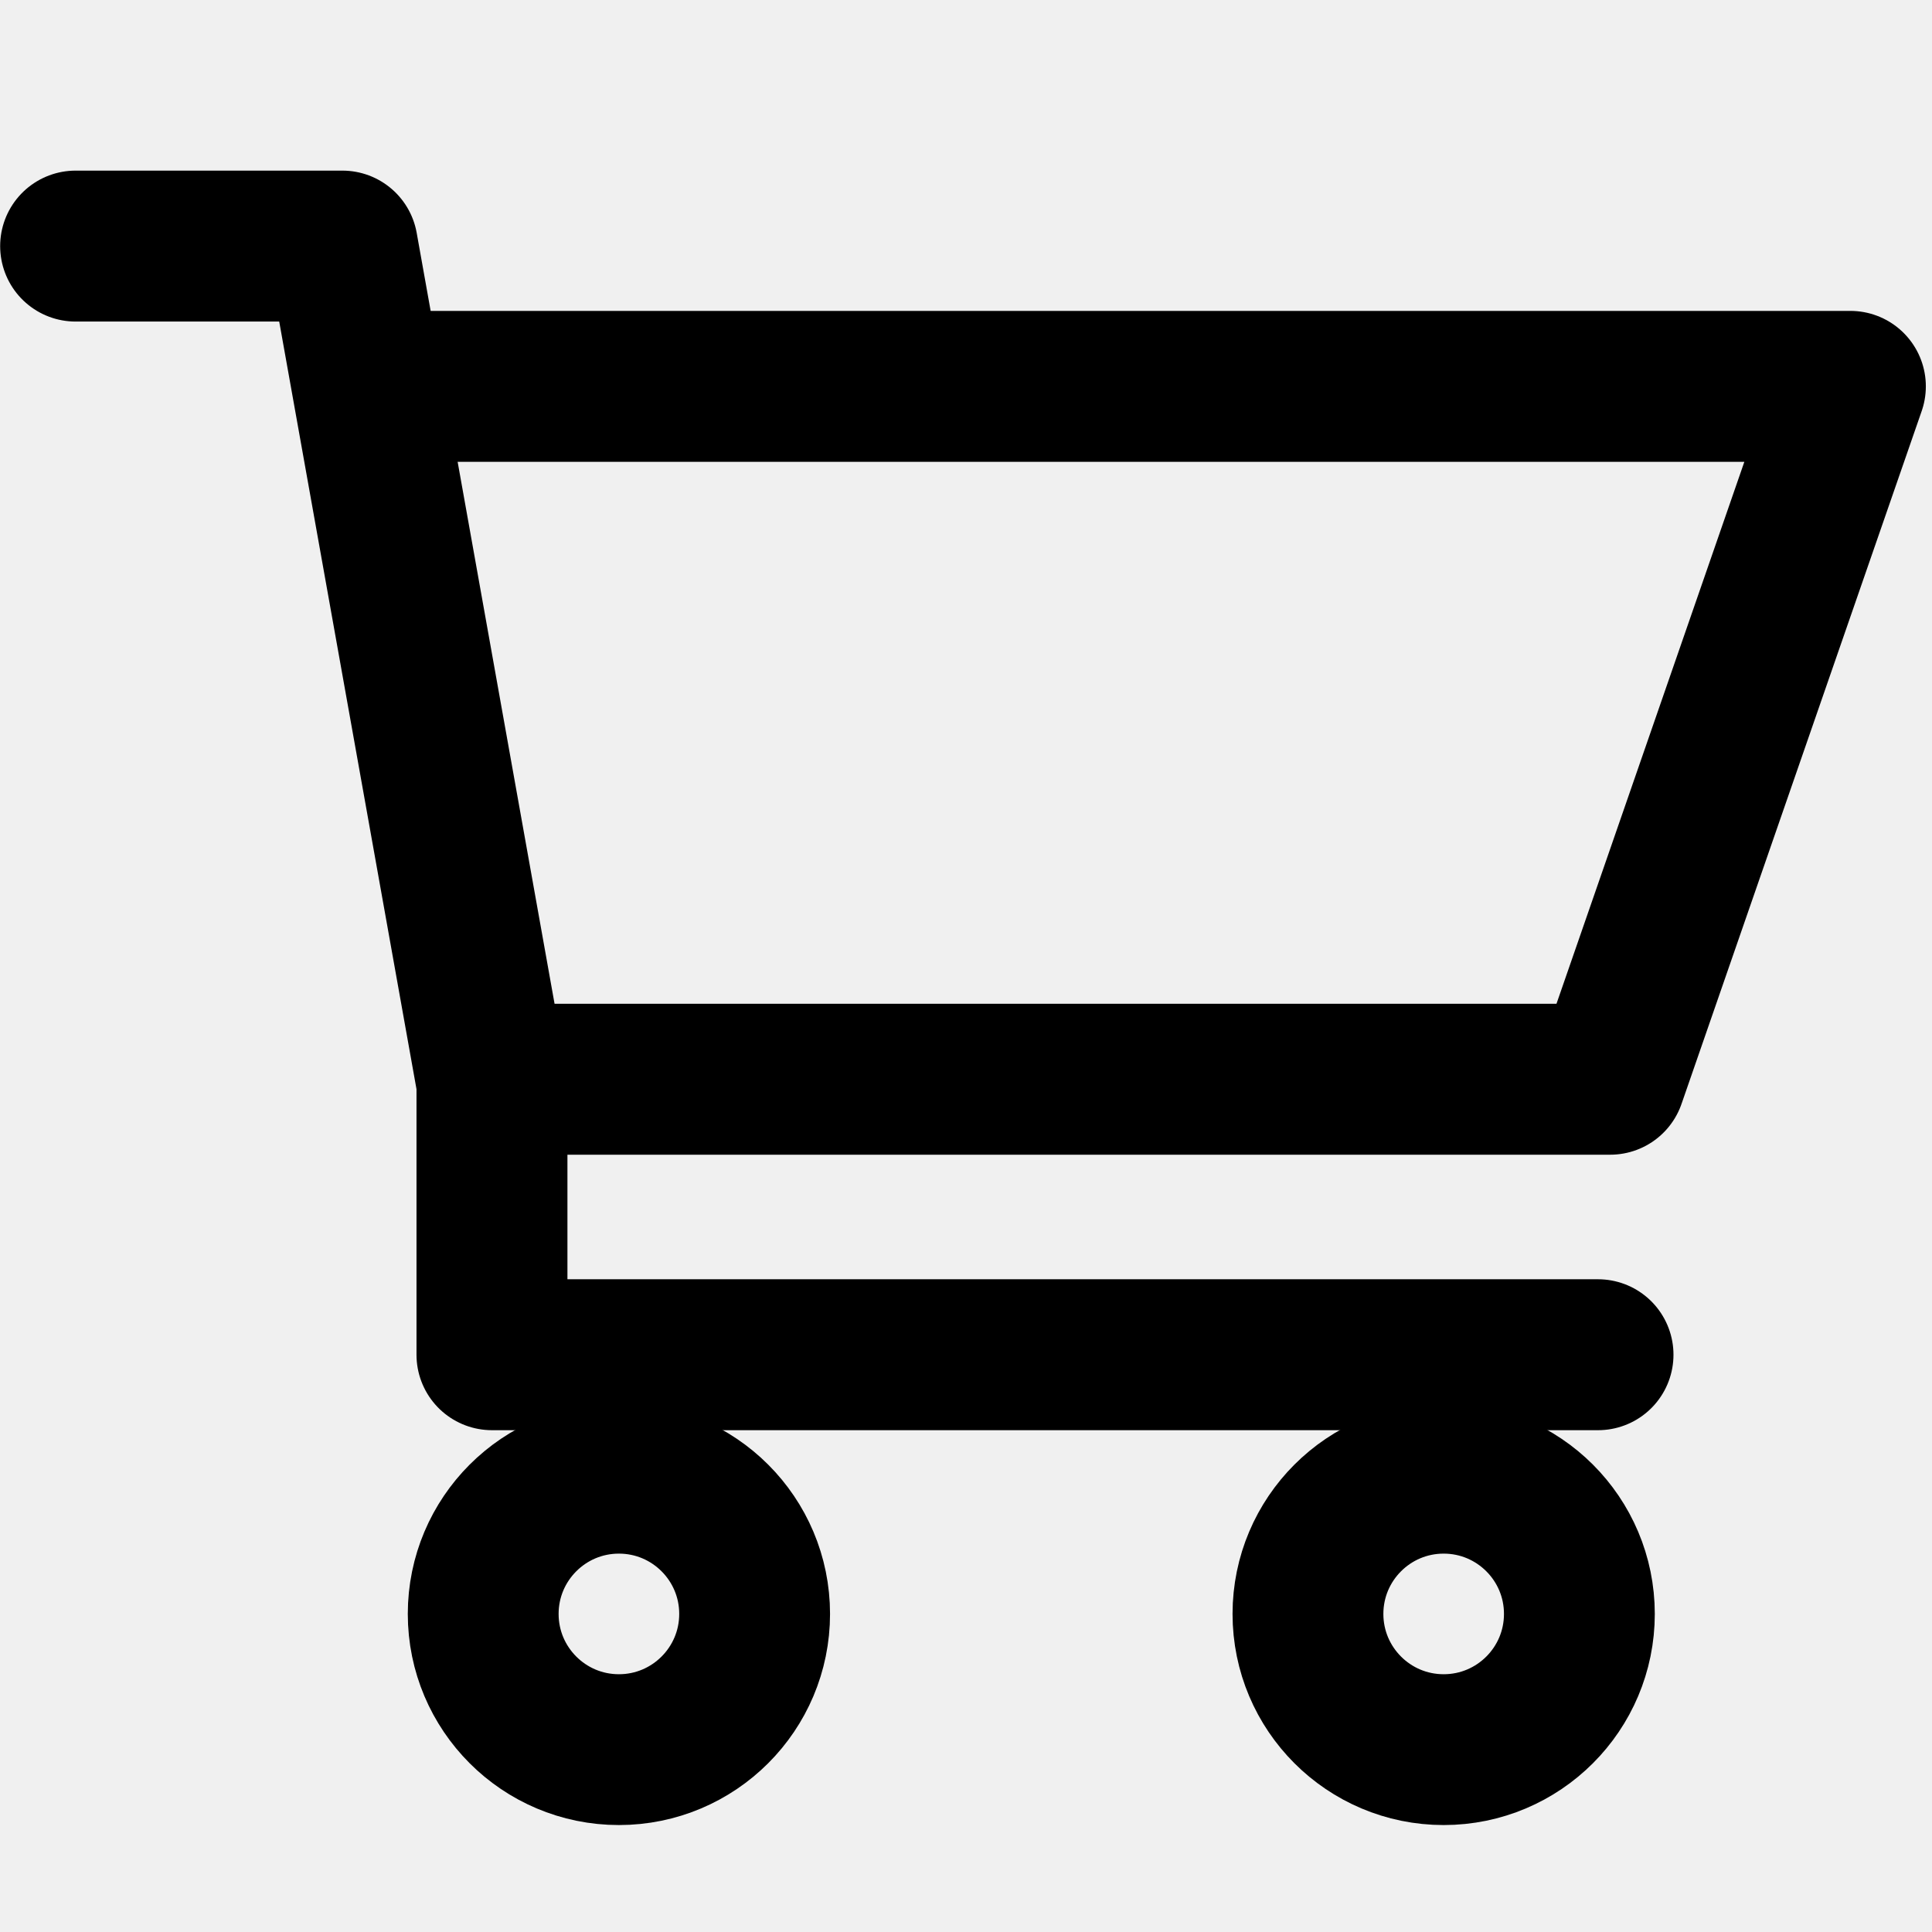
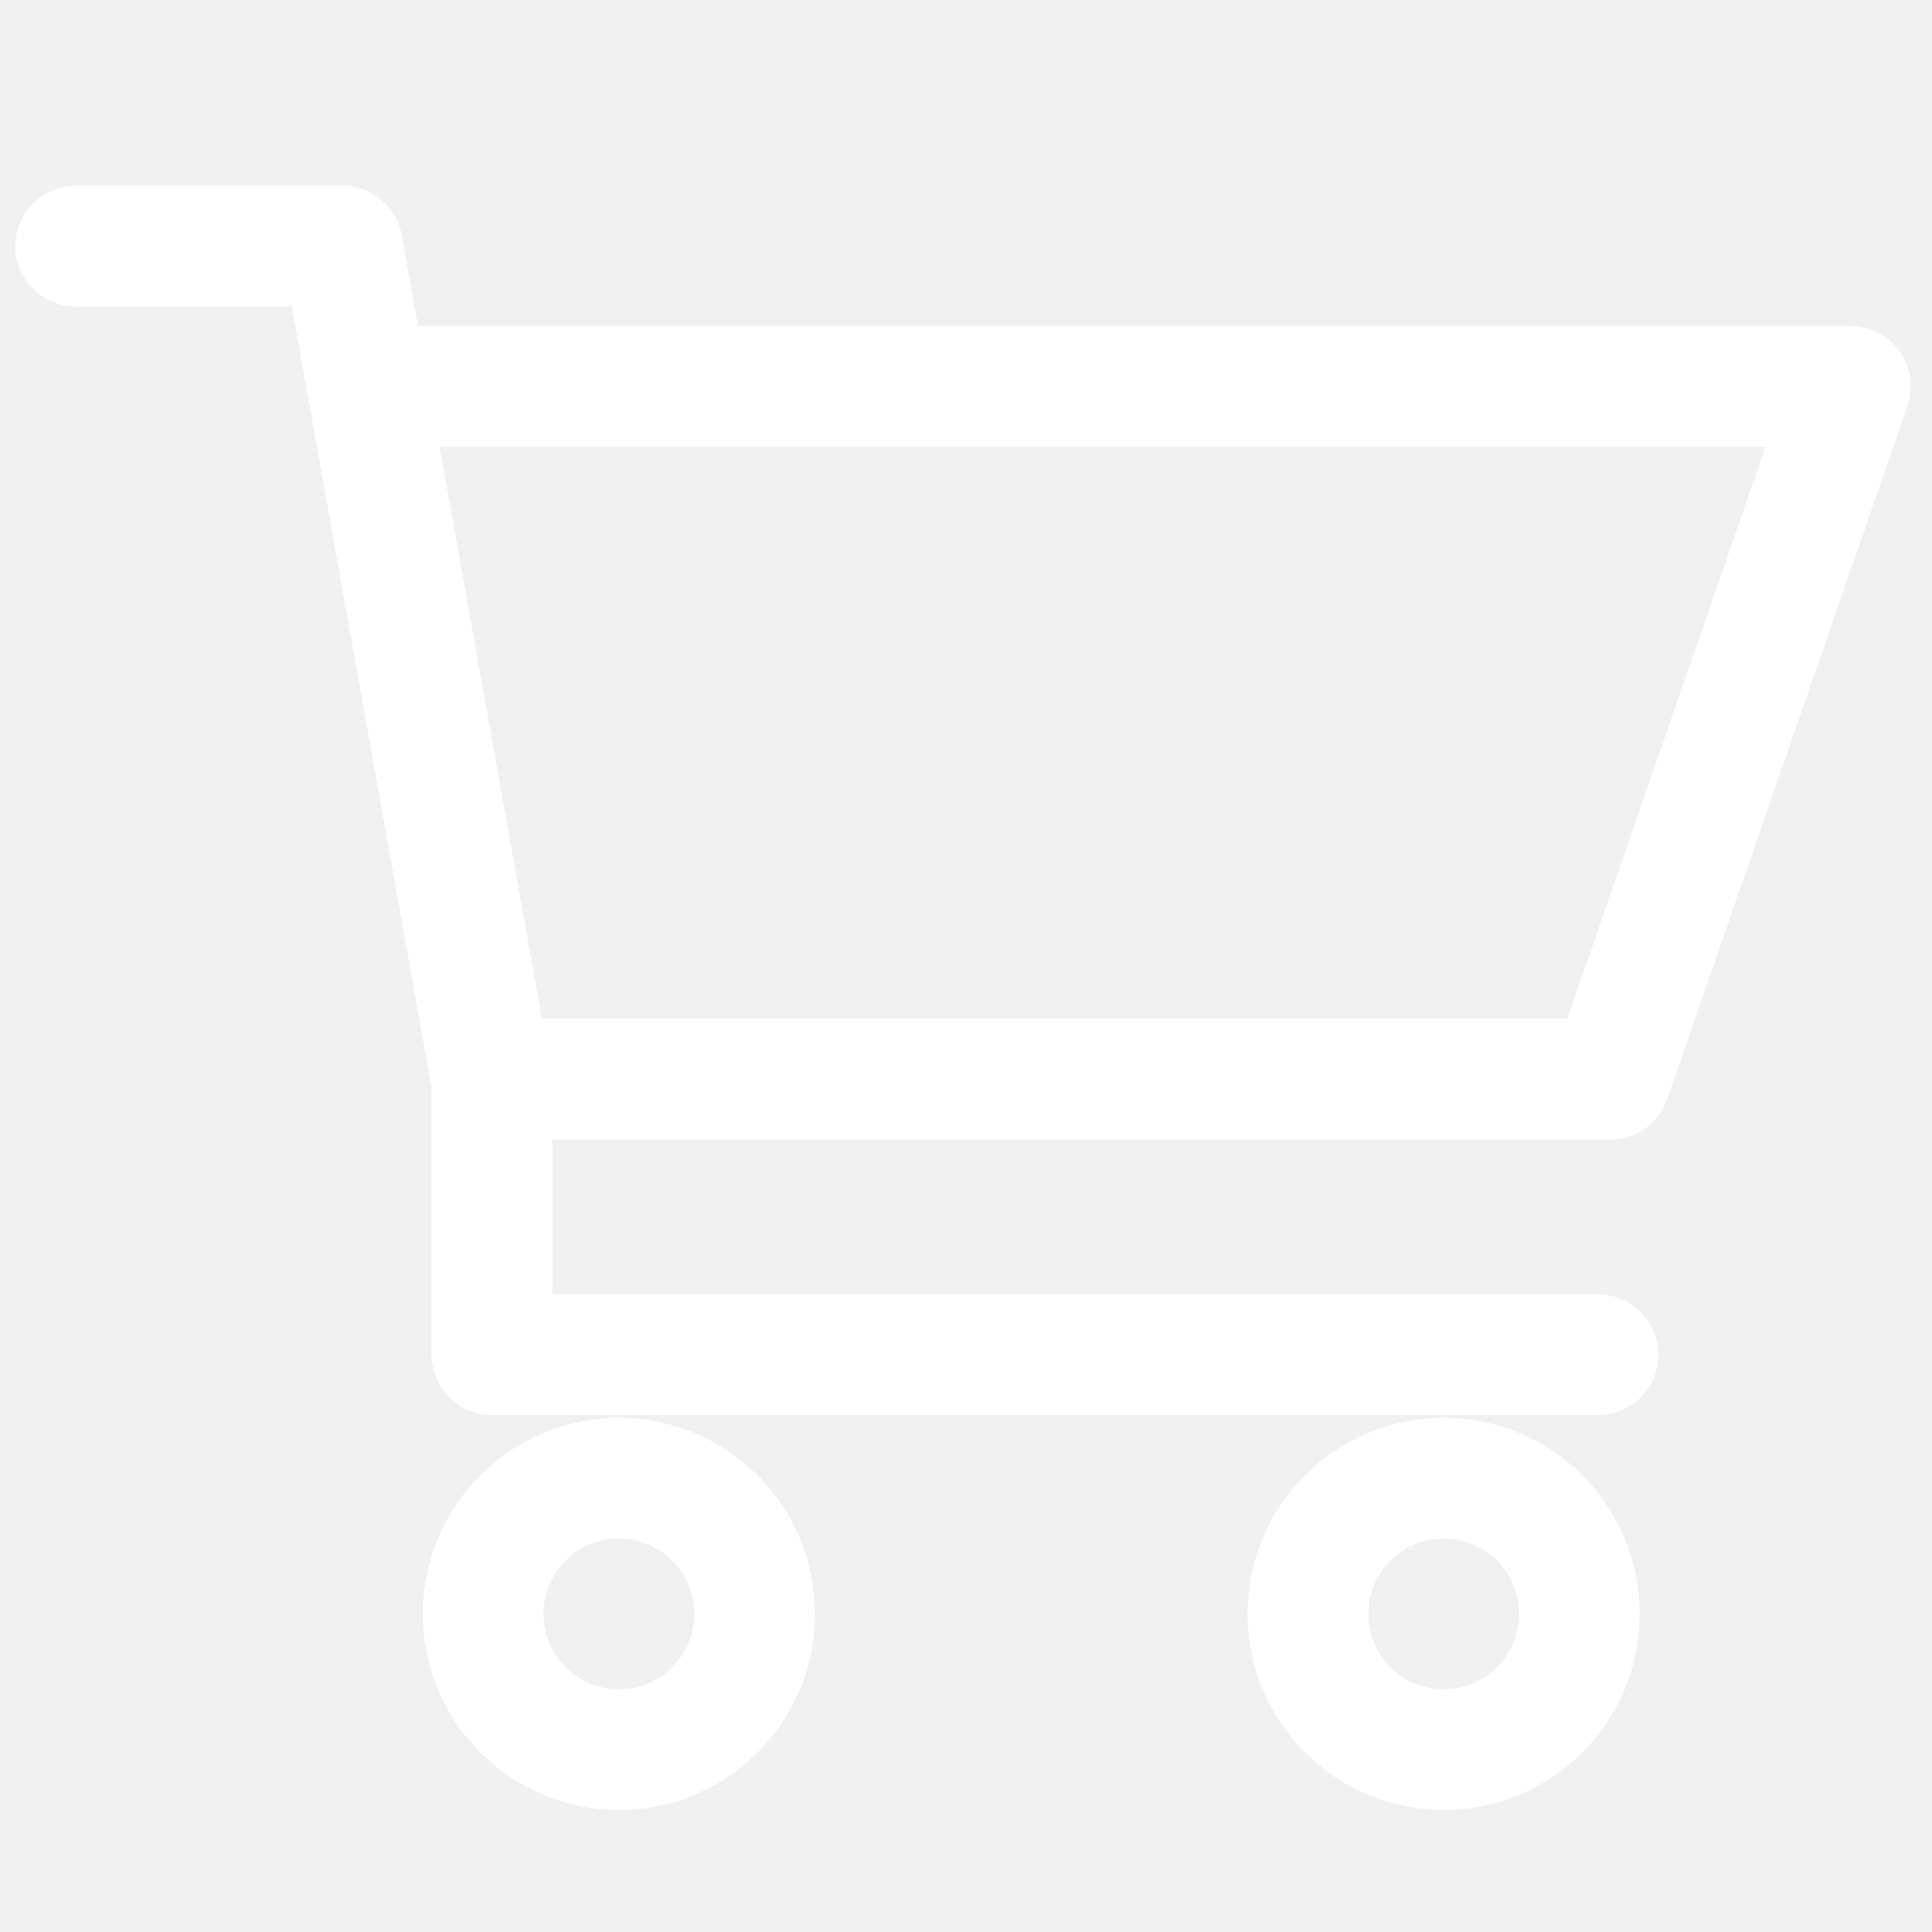
- <svg xmlns="http://www.w3.org/2000/svg" width="100%" height="100%" viewBox="0 0 64 64" xml:space="preserve" style="fill-rule:evenodd;clip-rule:evenodd;stroke-linecap:round;stroke-linejoin:round;stroke-miterlimit:1.5;">
+ <svg xmlns="http://www.w3.org/2000/svg" width="100%" height="100%" viewBox="0 0 64 64" version="1.1" xml:space="preserve" style="fill-rule:evenodd;clip-rule:evenodd;stroke-linecap:round;stroke-linejoin:round;stroke-miterlimit:1.5;">
  <g id="cart">
-     <path d="M16.62,35.751L53.34,35.751L61.296,12.799L12.514,12.799" style="fill:none;stroke:black;stroke-width:5px;" />
    <g transform="matrix(0.923506,0,0,0.923506,1.91218,4.43349)">
-       <circle cx="20.13" cy="53.091" r="4.868" style="fill:none;stroke:black;stroke-width:5.41px;" />
+       <circle cx="20.13" cy="53.091" r="4.868" style="fill:none;stroke:white;stroke-width:4.33px;" />
    </g>
    <g transform="matrix(0.923506,0,0,0.923506,29.2333,4.43349)">
-       <circle cx="20.13" cy="53.091" r="4.868" style="fill:none;stroke:black;stroke-width:5.41px;" />
+       <circle cx="20.13" cy="53.091" r="4.868" style="fill:none;stroke:white;stroke-width:4.33px;" />
    </g>
-     <path d="M2.505,8.152L11.342,8.152L16.297,35.858L16.297,44.877L52.936,44.877" style="fill:none;stroke:black;stroke-width:5px;" />
+     <path d="M2.505,8.152L11.342,8.152L16.297,35.858L16.297,44.877L52.936,44.877" style="fill:none;stroke:white;stroke-width:4px;" />
+     <path d="M16.62,35.751L53.34,35.751L61.296,12.799L12.514,12.799" style="fill:none;stroke:white;stroke-width:4px;" />
  </g>
</svg>
